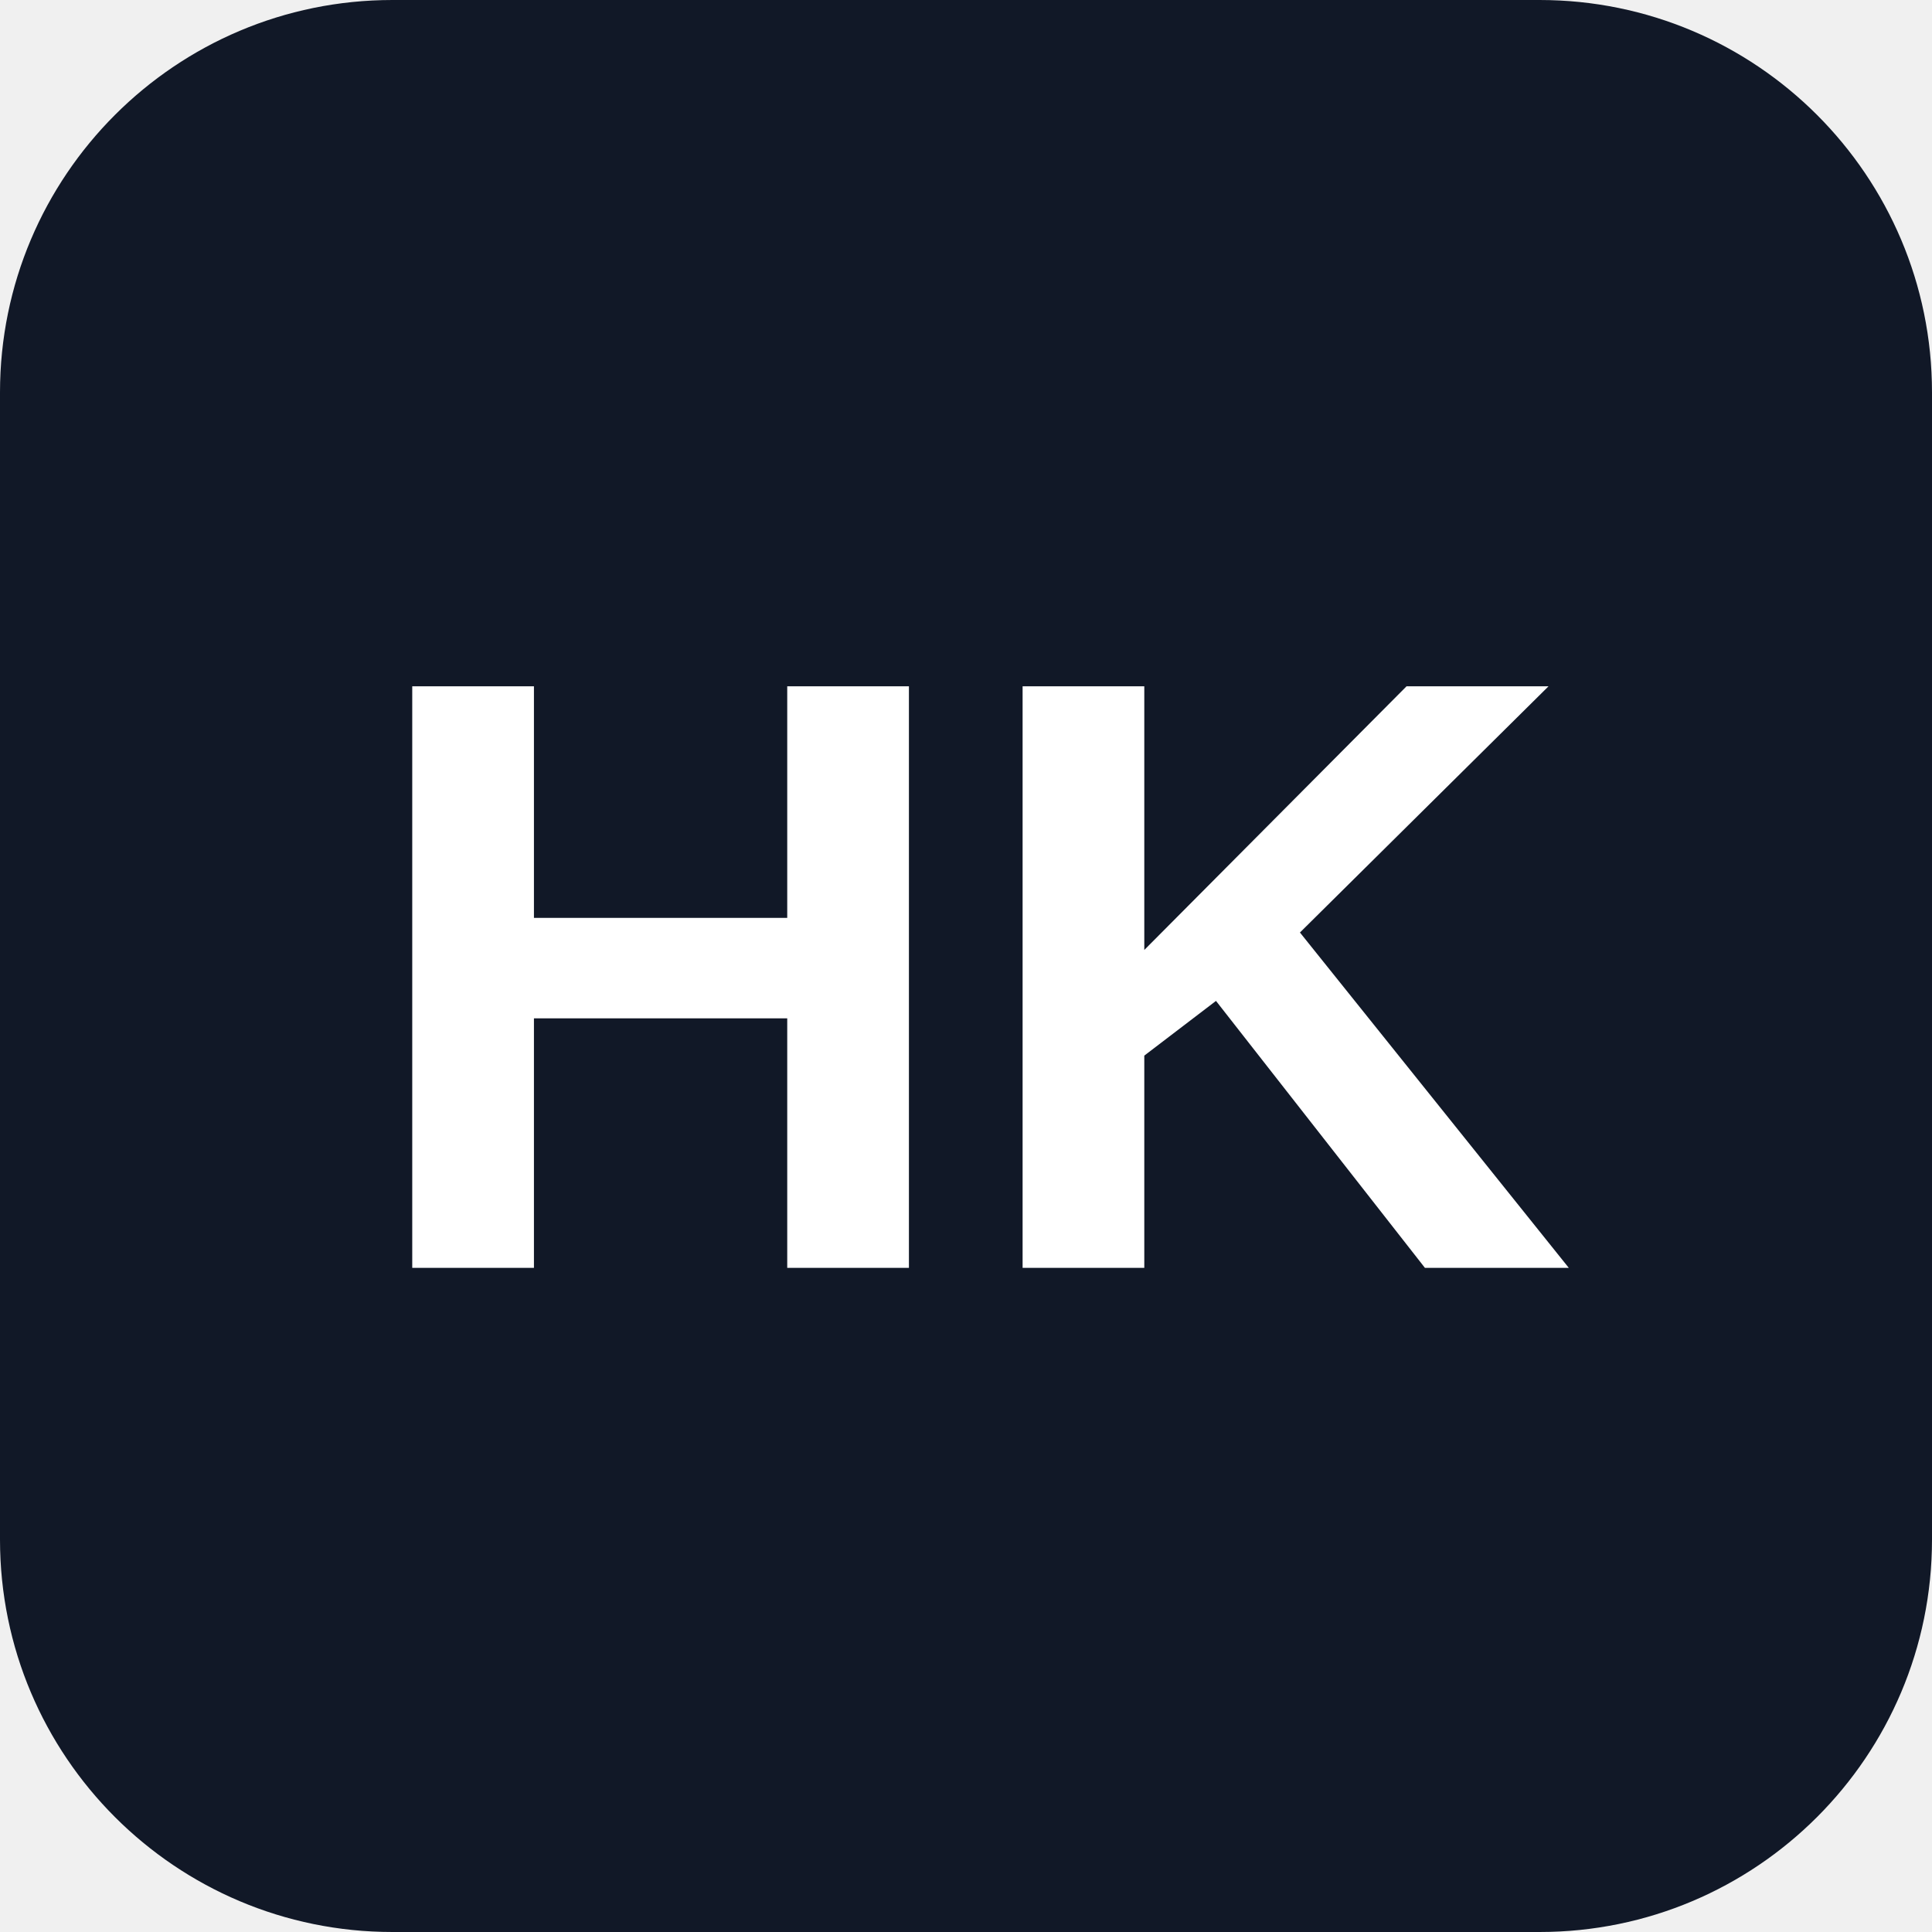
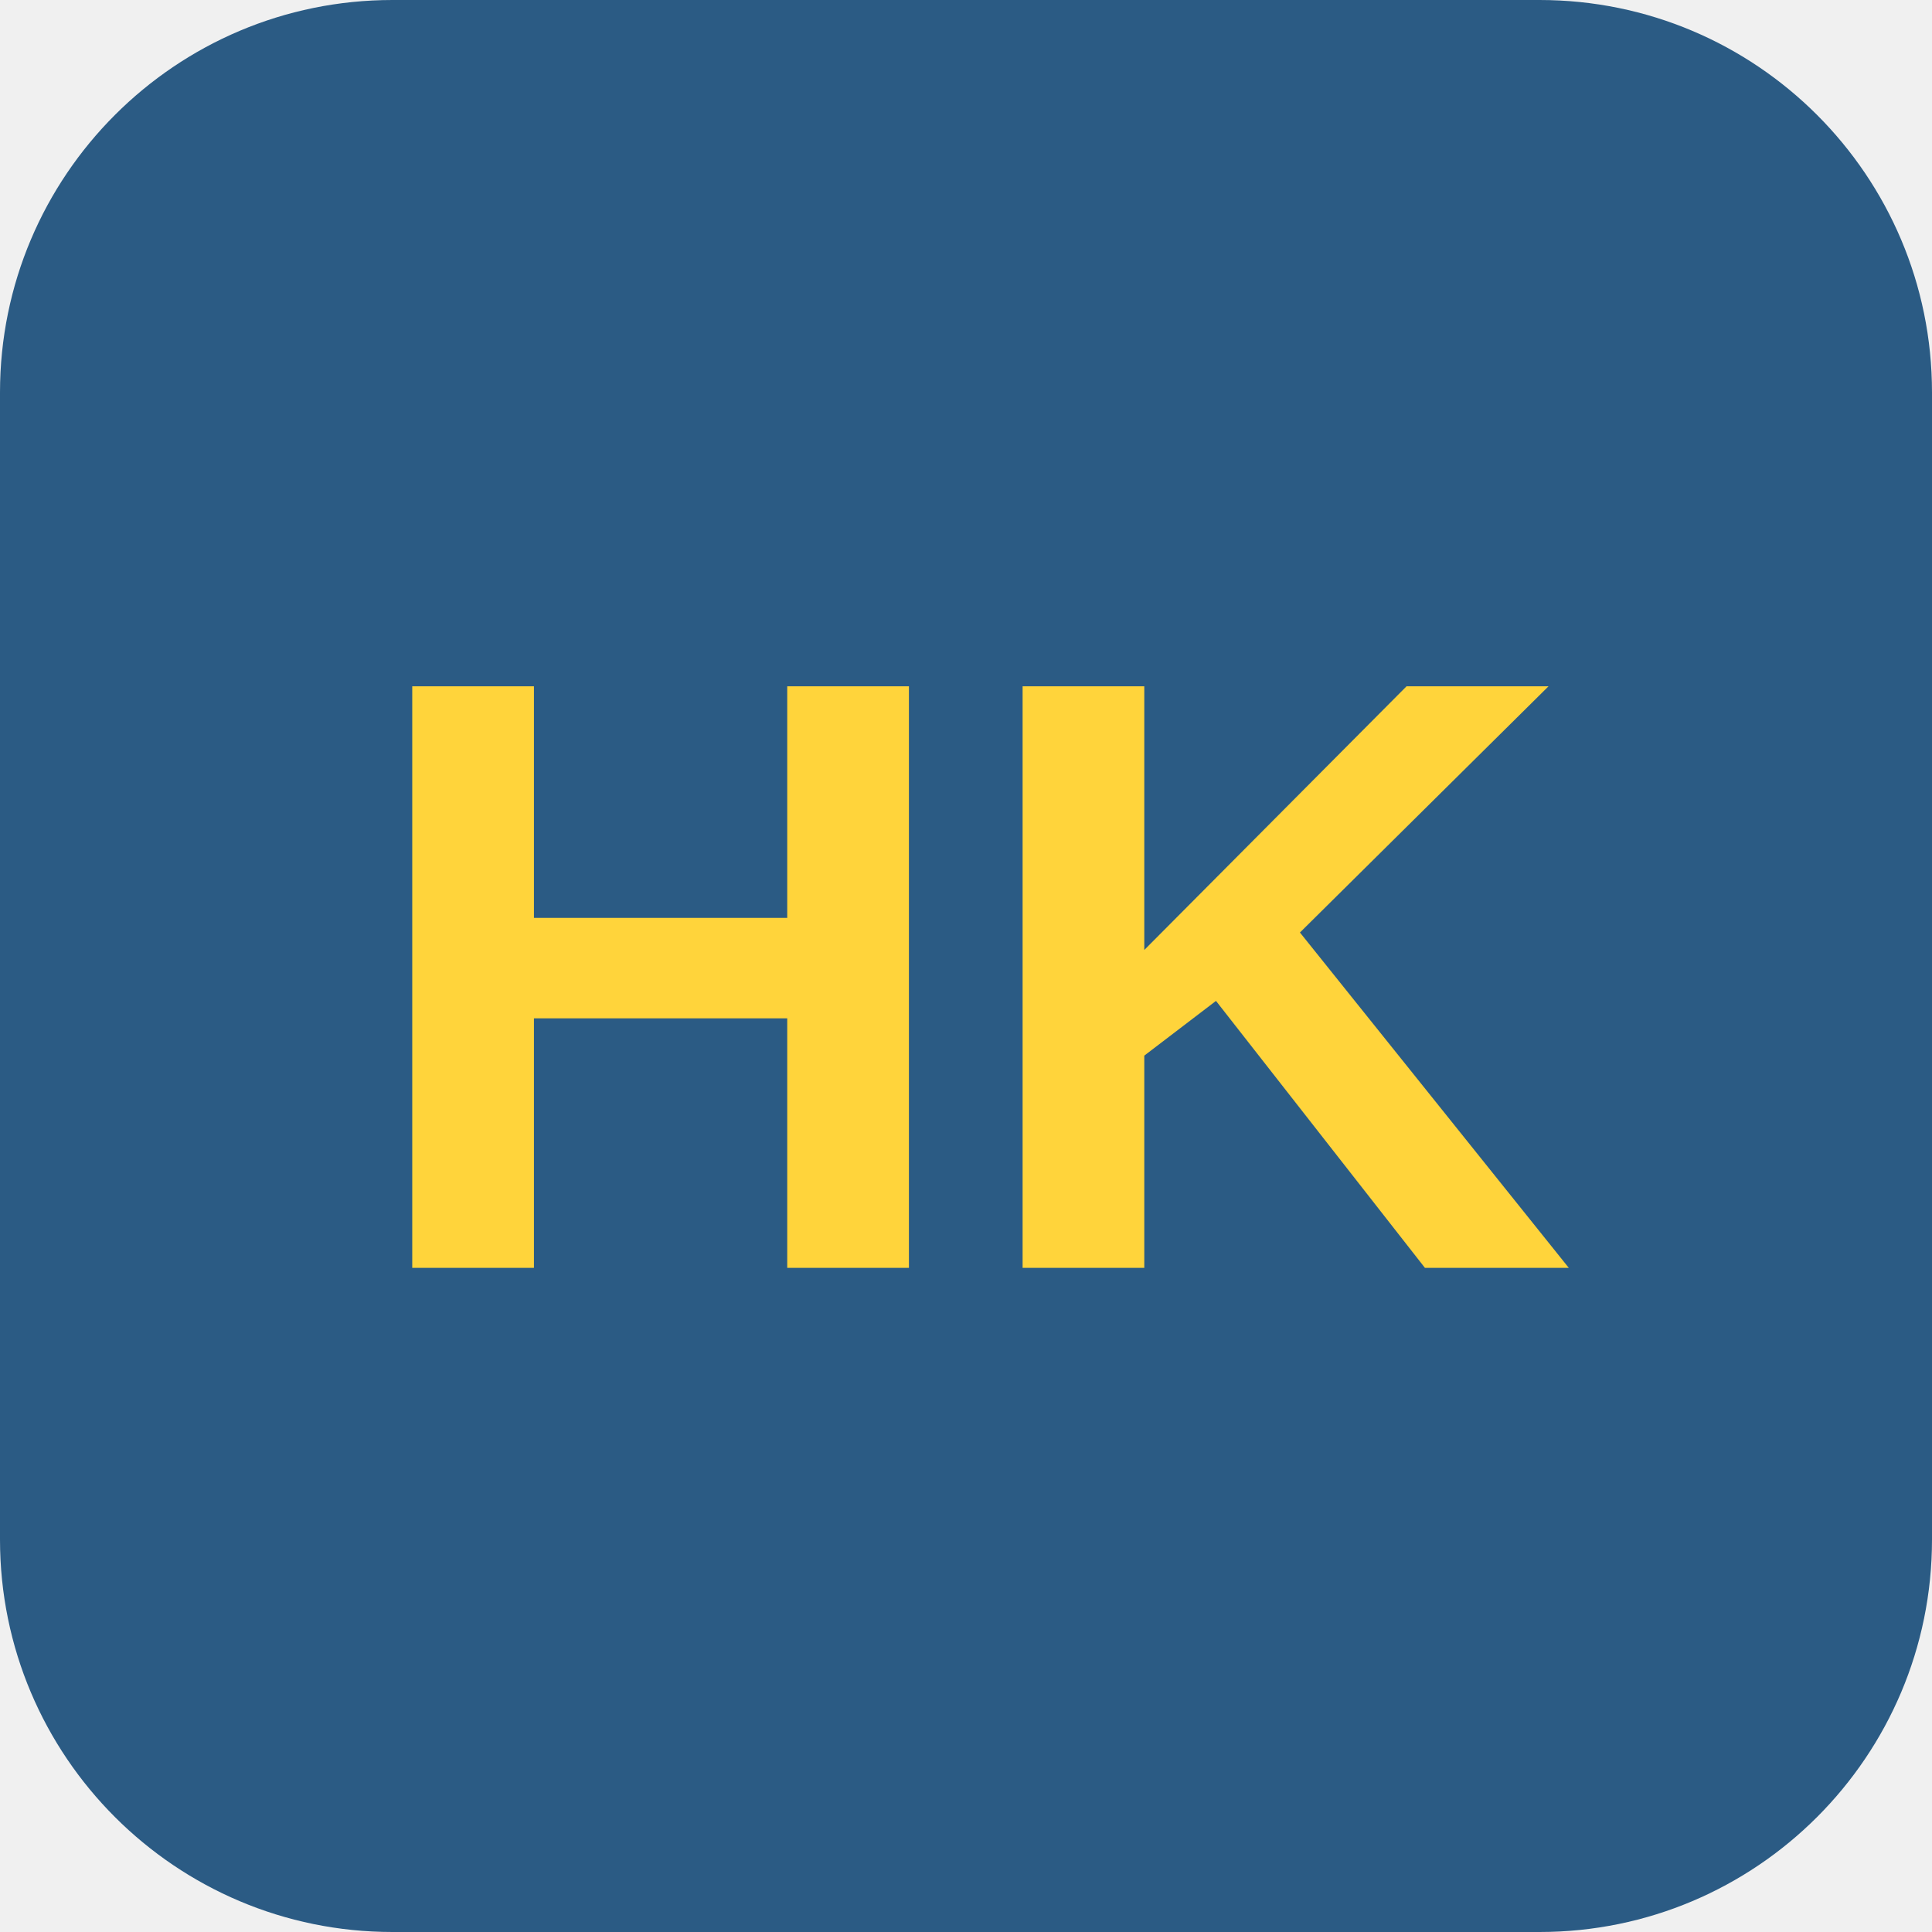
<svg xmlns="http://www.w3.org/2000/svg" viewBox="0 0 64 64">
-   <rect width="64" height="64" rx="13" fill="#111827" />
-   <text x="32" y="42" font-family="Segoe UI, Arial, sans-serif" font-weight="700" font-size="28" fill="#fff" text-anchor="middle">HK</text>
+   <rect width="64" height="64" rx="13" fill="#2b5b84" />
+   <text x="32" y="42" font-family="Segoe UI, Arial, sans-serif" font-weight="700" font-size="28" fill="#ffd43b" text-anchor="middle">HK</text>
</svg>
